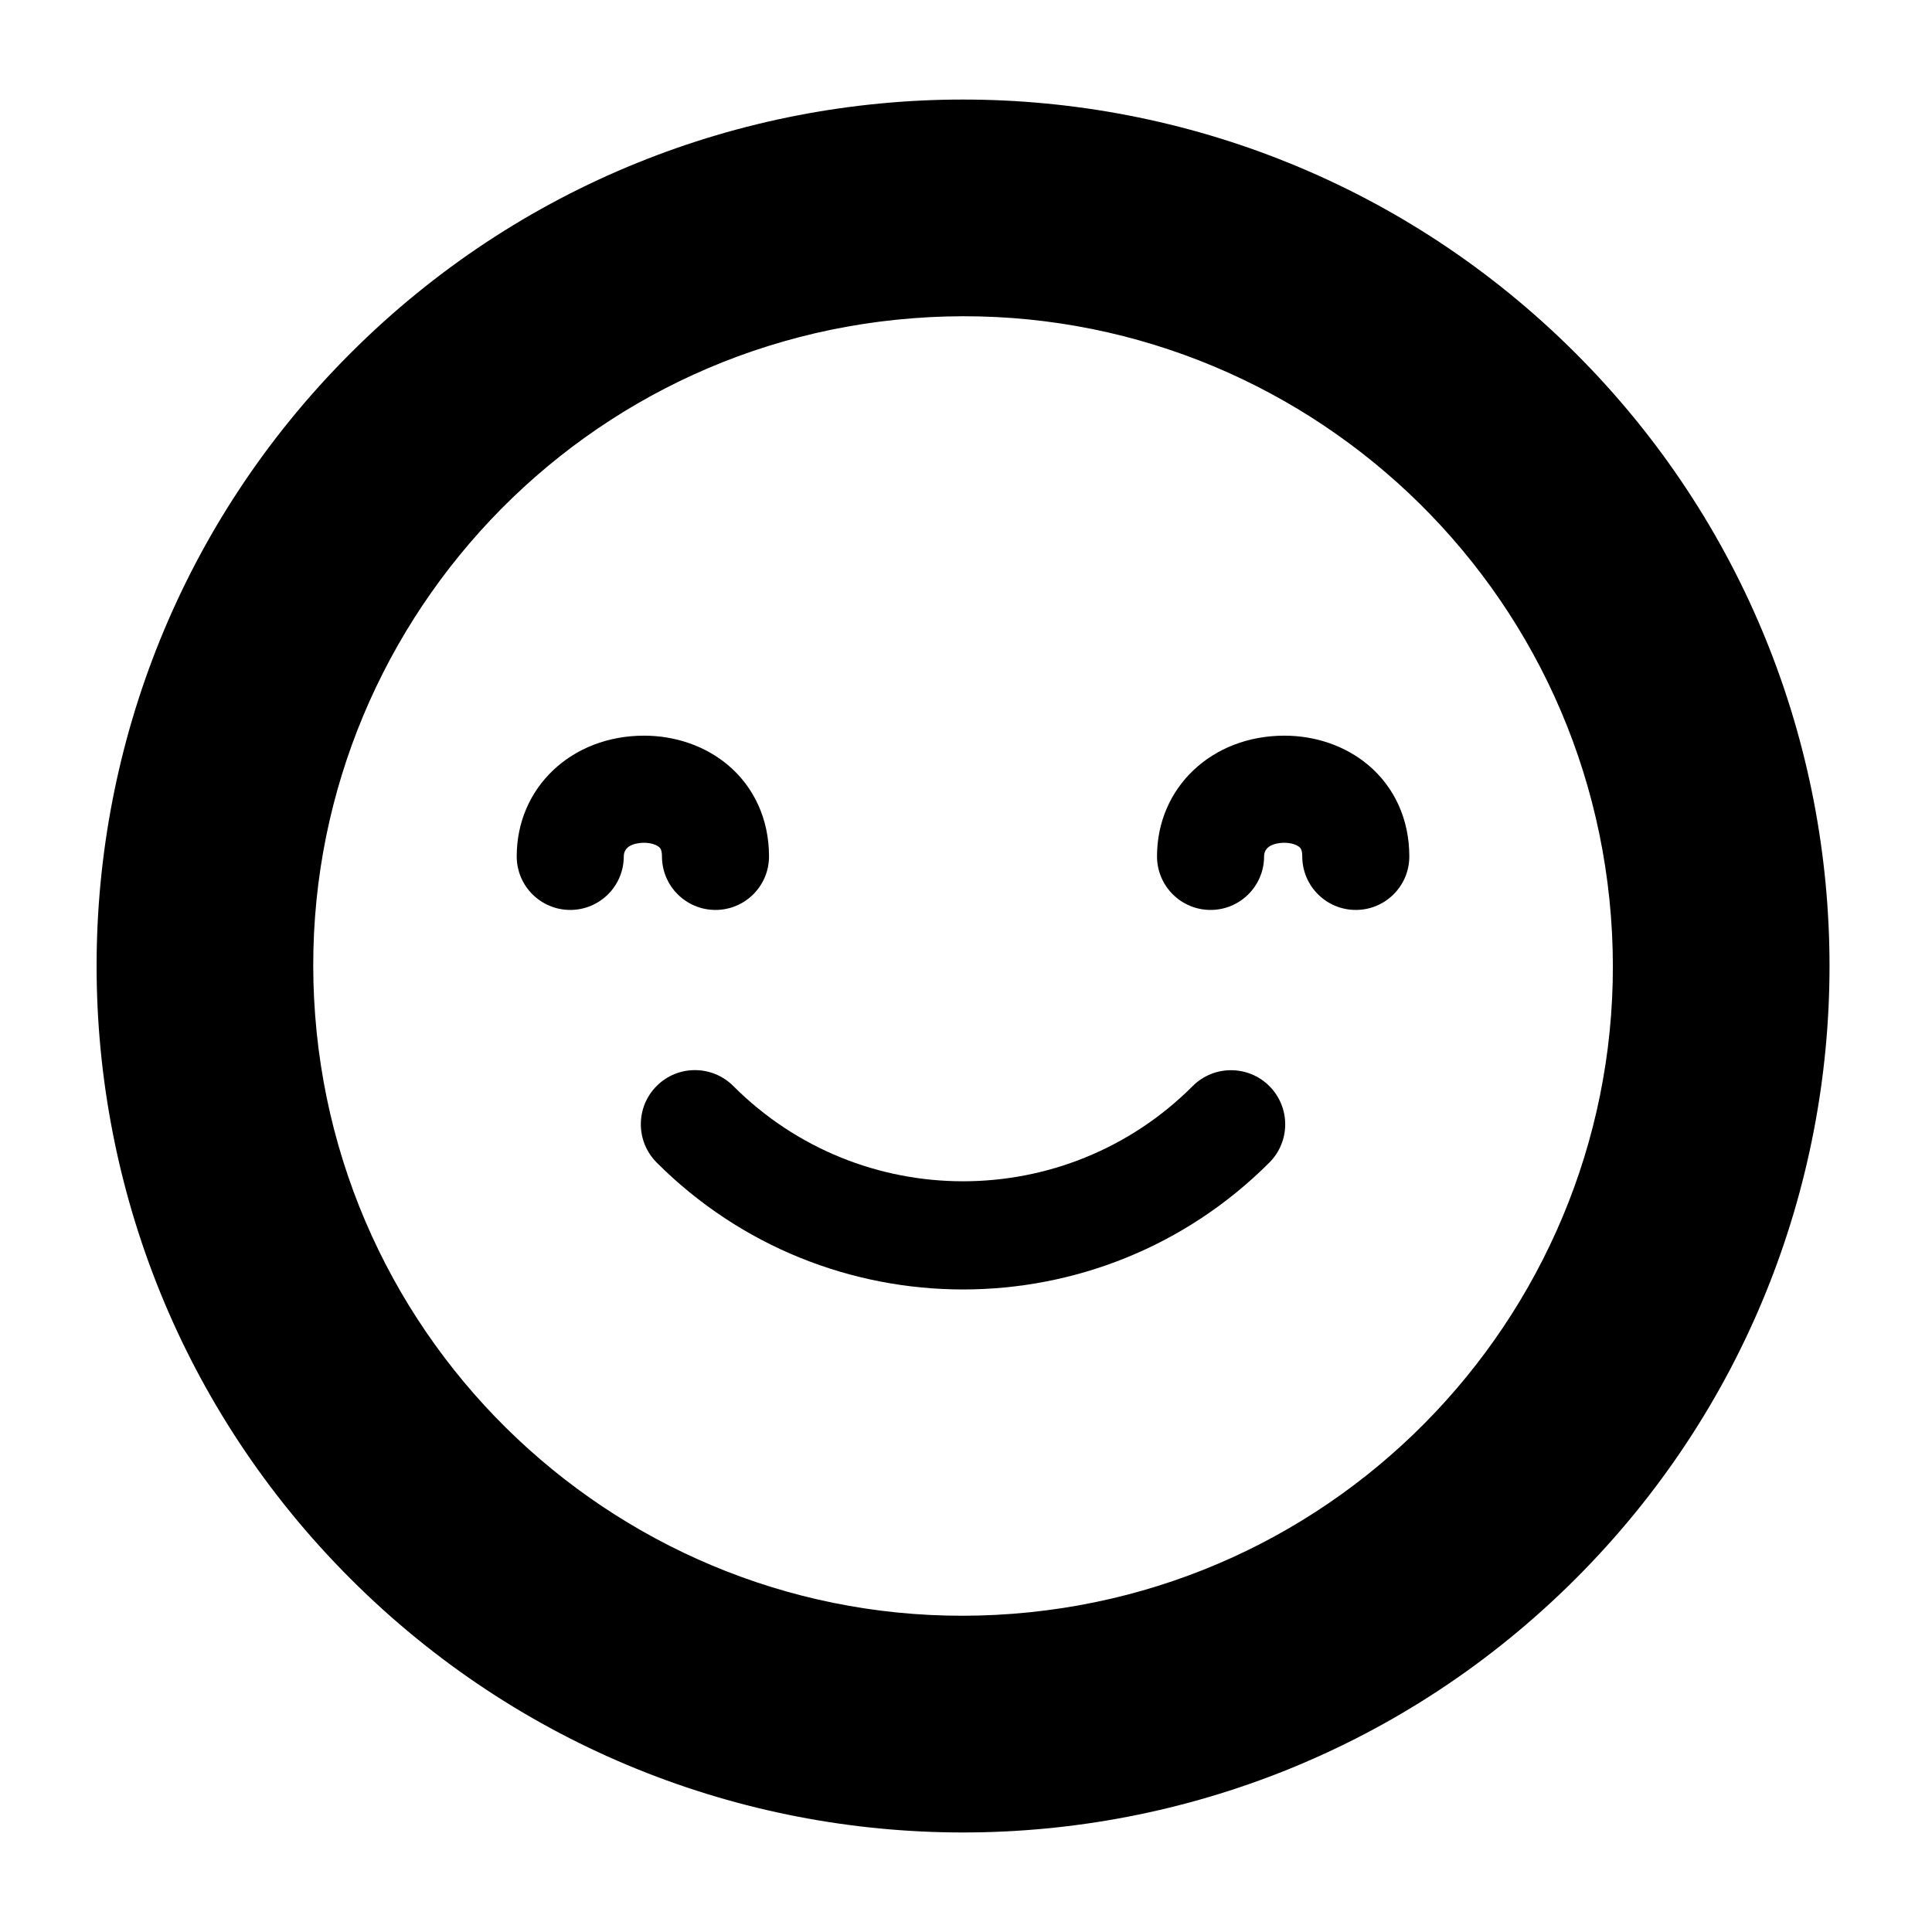
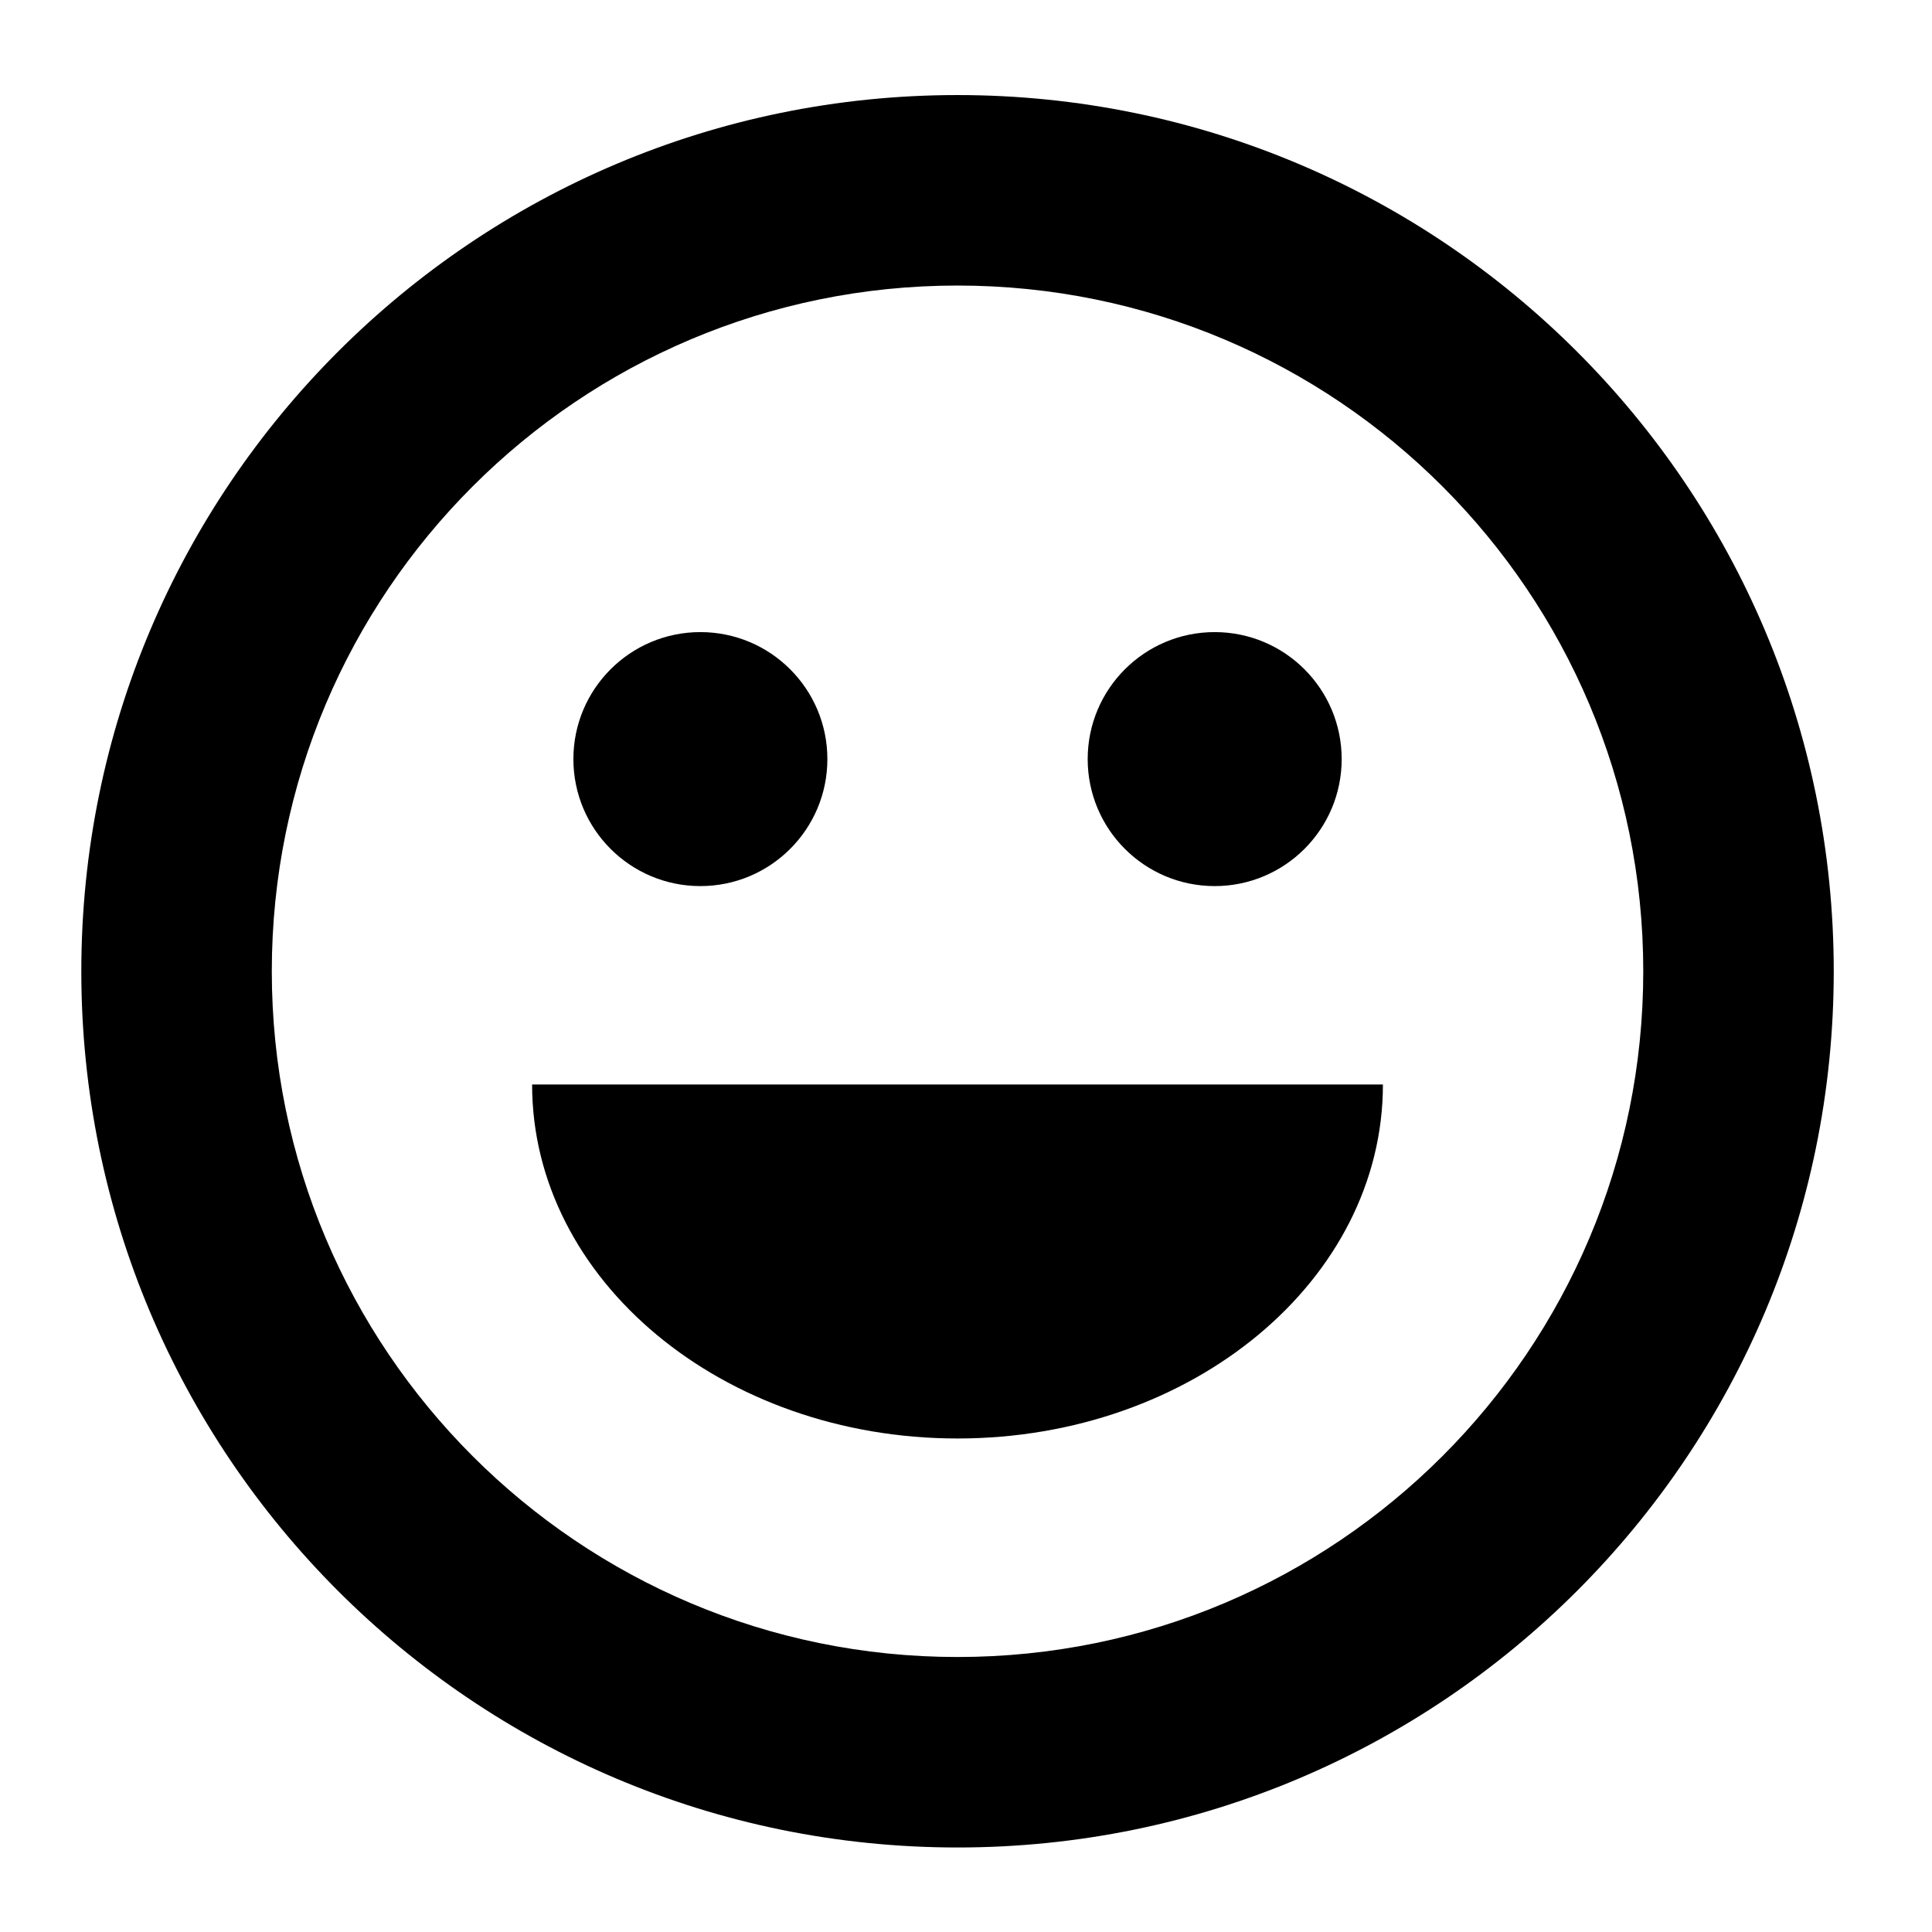
- <svg xmlns="http://www.w3.org/2000/svg" version="1.1" x="0px" y="0px" viewBox="0 0 100 100" enable-background="new 0 0 100 100" xml:space="preserve" height="100px" width="100px">
-   <g id="Helper">
- </g>
-   <g id="Layer_2">
-     <g>
-       <path fill-rule="evenodd" clip-rule="evenodd" d="M18.137,81.712c17.518,17.518,45.903,17.512,63.421,0    c17.517-17.517,17.517-45.906,0-63.423c-17.518-17.512-45.907-17.518-63.424,0C0.62,35.806,0.623,64.194,18.137,81.712z     M47.265,16.471c18.527-1.435,34.687,12.432,36.116,30.945c1.429,18.53-12.443,34.69-30.956,36.113    C33.911,84.964,17.74,71.092,16.314,52.578C14.888,34.059,28.749,17.894,47.265,16.471z" />
-     </g>
-     <g>
-       <path fill-rule="evenodd" clip-rule="evenodd" d="M33.993,60.177c8.756,8.753,22.954,8.753,31.701,0.005l0.005-0.005    c1.095-1.095,1.1-2.863,0-3.964c-1.089-1.089-2.868-1.095-3.963,0l-0.006,0.006c-6.563,6.564-17.202,6.569-23.774-0.006    c-1.094-1.095-2.871-1.1-3.966-0.005C32.893,57.309,32.898,59.081,33.993,60.177z" />
-     </g>
-     <g>
-       <path d="M70.176,47.098c-1.531,0-2.771-1.24-2.771-2.771c0-0.359-0.105-0.447-0.154-0.487c-0.127-0.105-0.396-0.218-0.771-0.218    c-0.247,0-1.051,0.051-1.051,0.705c0,1.531-1.24,2.771-2.771,2.771s-2.771-1.24-2.771-2.771c0-3.563,2.833-6.249,6.592-6.249    c1.622,0,3.157,0.535,4.319,1.502c1.385,1.155,2.148,2.84,2.148,4.747C72.947,45.858,71.707,47.098,70.176,47.098z" />
-     </g>
-     <g>
-       <path d="M37.034,47.098c-1.531,0-2.771-1.24-2.771-2.771c0-0.359-0.105-0.447-0.154-0.487c-0.127-0.105-0.396-0.218-0.771-0.218    c-0.247,0-1.051,0.051-1.051,0.705c0,1.531-1.24,2.771-2.771,2.771s-2.771-1.24-2.771-2.771c0-3.563,2.833-6.249,6.592-6.249    c1.622,0,3.157,0.535,4.319,1.502c1.385,1.155,2.148,2.84,2.148,4.747C39.804,45.858,38.565,47.098,37.034,47.098z" />
-     </g>
+ <svg xmlns="http://www.w3.org/2000/svg" version="1.1" x="0px" y="0px" width="100px" height="100px" viewBox="5.0 -10.0 100.0 135.0" enable-background="new 0 0 100 100" xml:space="preserve" id="svg2">
+   <defs id="defs20" />
+   <g id="Captions" />
+   <g id="Your_Icon" transform="matrix(1.331,0,0,1.331,-11.91812,-8.495185)" style="fill:#000000">
+     <path d="m 49.83,3.86 c -25.402,0 -45.998,20.597 -45.998,46 0,25.405 20.596,46 45.998,46 25.406,0 46.002,-20.595 46.002,-46 0,-25.403 -20.596,-46 -46.002,-46 z m 0,82 c -19.879,0 -35.998,-16.118 -35.998,-36 0,-19.883 16.119,-36 35.998,-36 19.885,0 36.002,16.117 36.002,36 0,19.882 -16.117,36 -36.002,36 z" id="path6" style="fill:#000000" />
+     <circle cx="36.332" cy="38.721" r="6.667" id="circle8" d="m 42.999,38.721 c 0,3.682 -2.985,6.667 -6.667,6.667 -3.682,0 -6.667,-2.985 -6.667,-6.667 0,-3.682 2.985,-6.667 6.667,-6.667 3.682,0 6.667,2.985 6.667,6.667 z" style="fill:#000000" />
+     <circle cx="63.332" cy="38.721" r="6.667" id="circle10" d="m 69.999,38.721 c 0,3.682 -2.985,6.667 -6.667,6.667 -3.682,0 -6.667,-2.985 -6.667,-6.667 0,-3.682 2.985,-6.667 6.667,-6.667 3.682,0 6.667,2.985 6.667,6.667 z" style="fill:#000000" />
+     <path d="m 49.832,74.388 c 12.334,0 22.332,-8.32 22.332,-18.583 H 27.498 c 0,10.262 10,18.583 22.334,18.583 z" id="path12" style="fill:#000000" />
  </g>
</svg>
